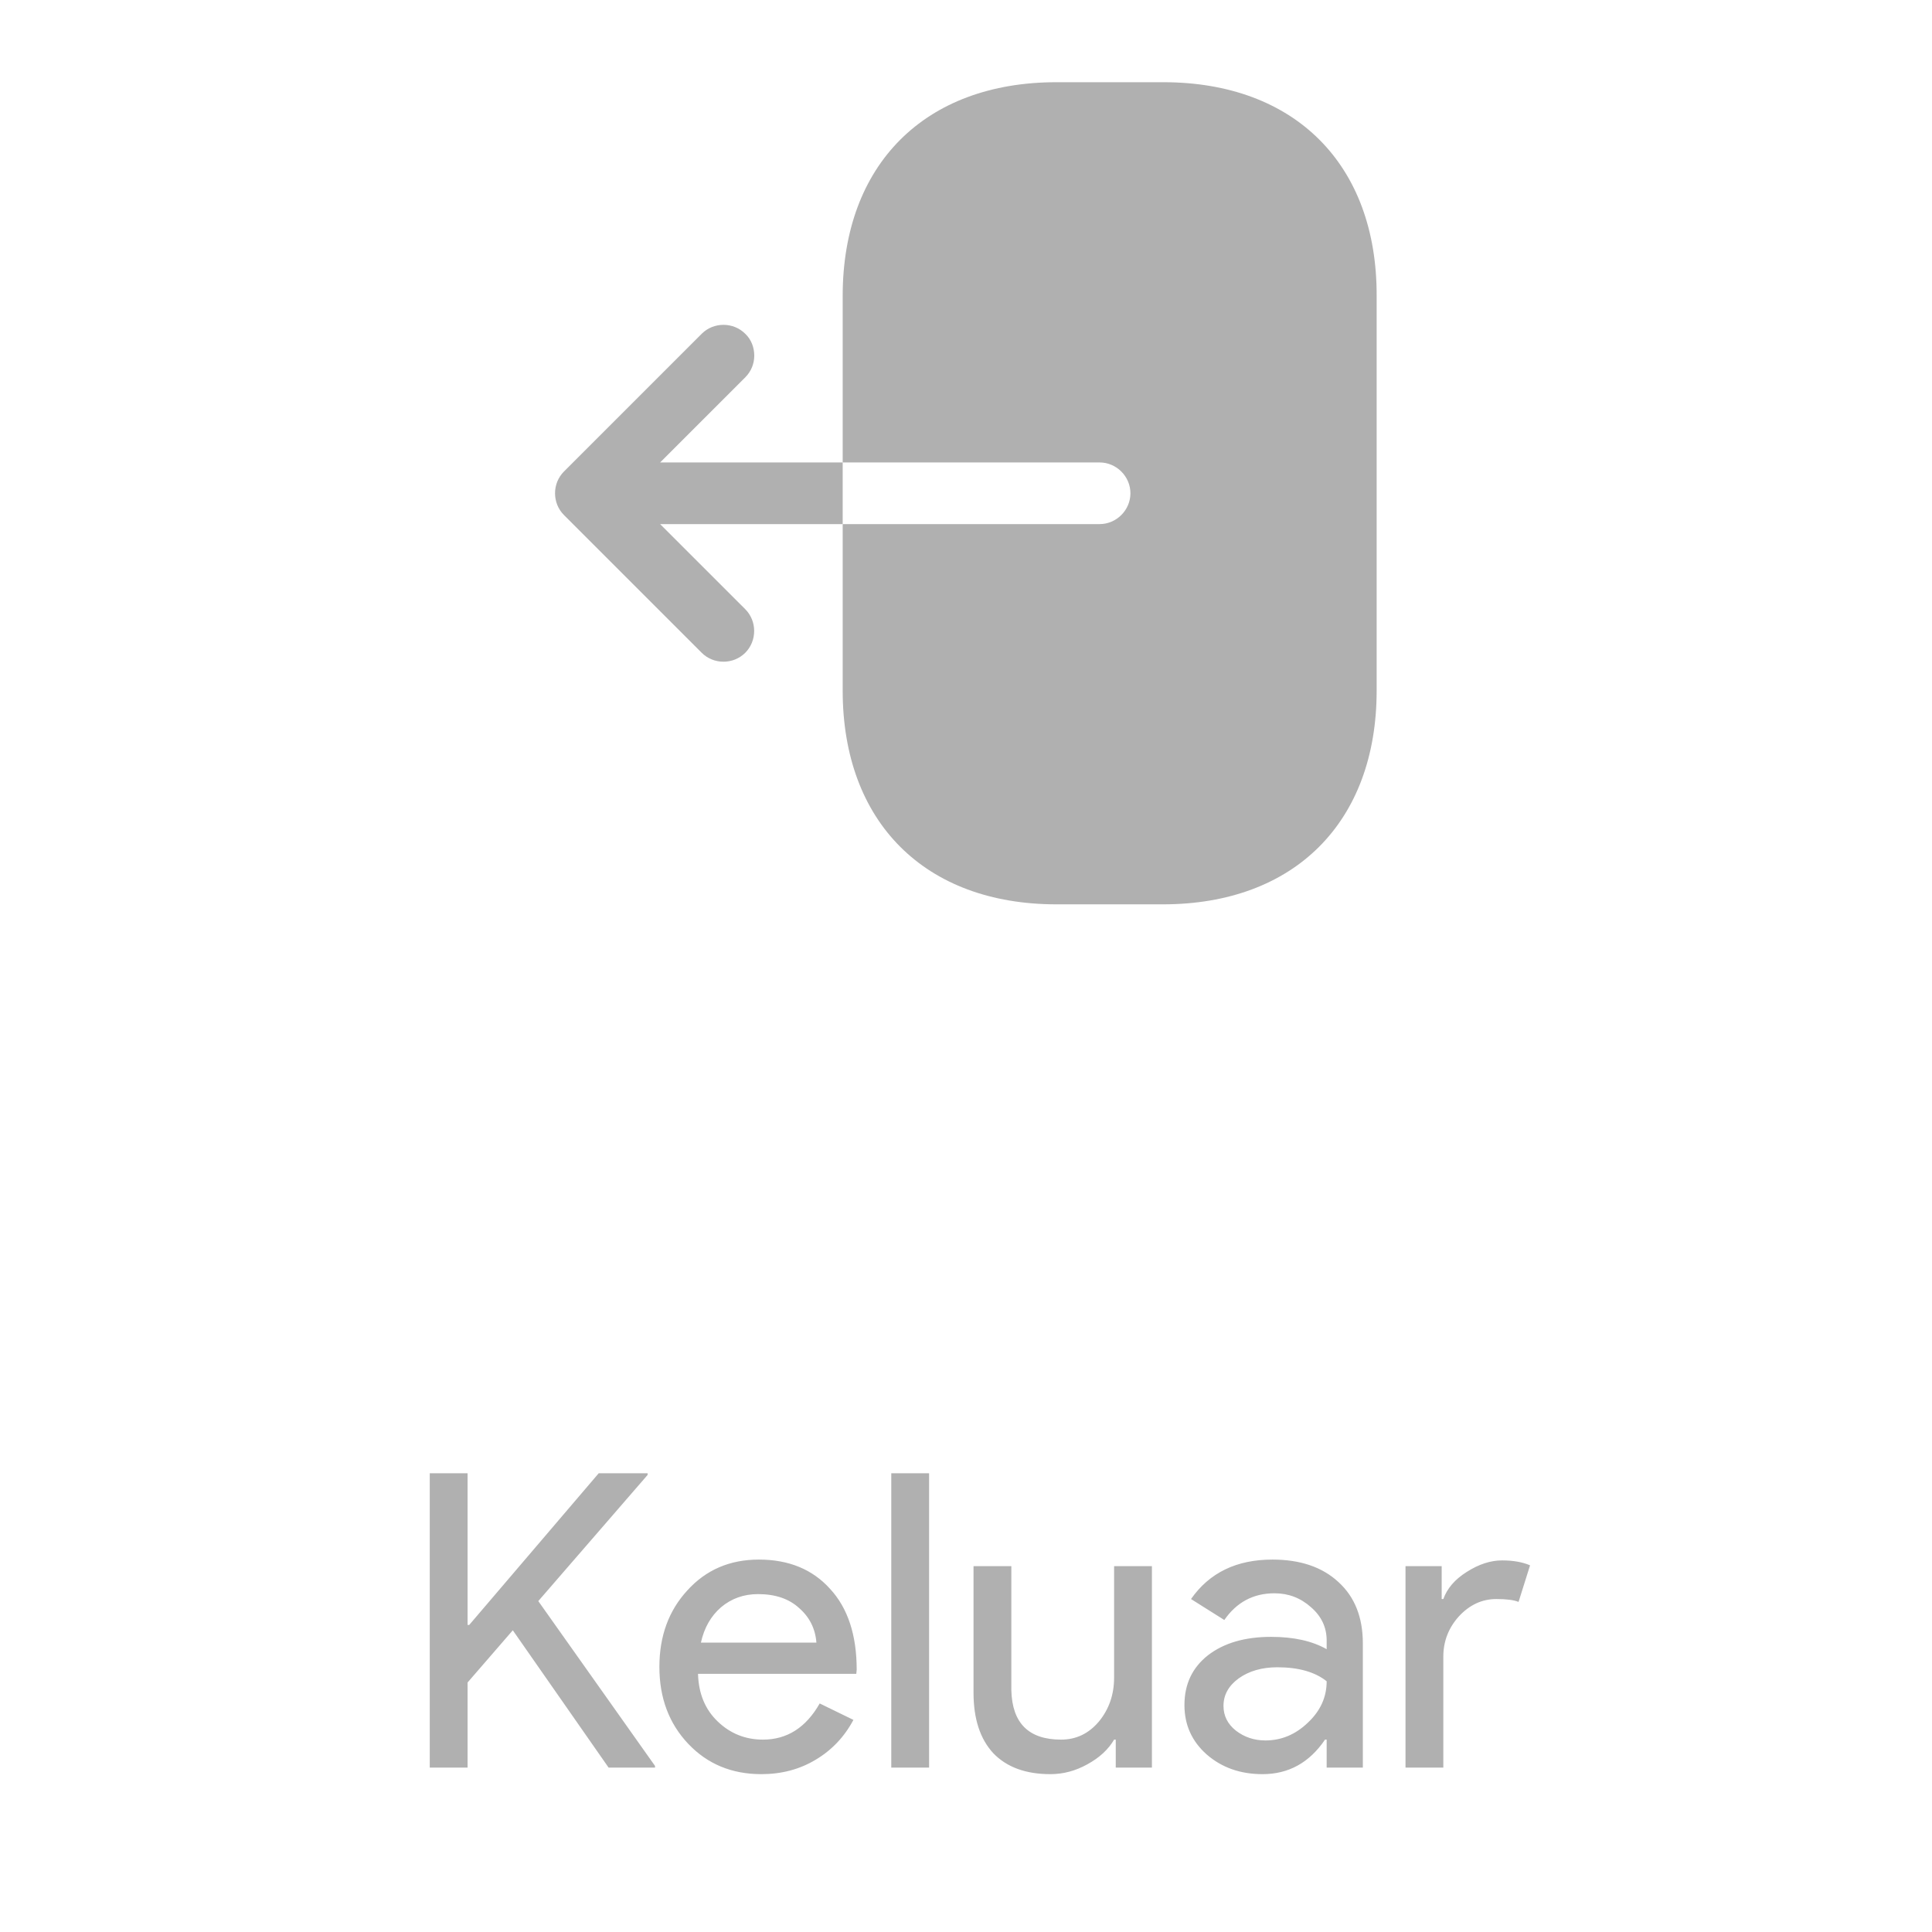
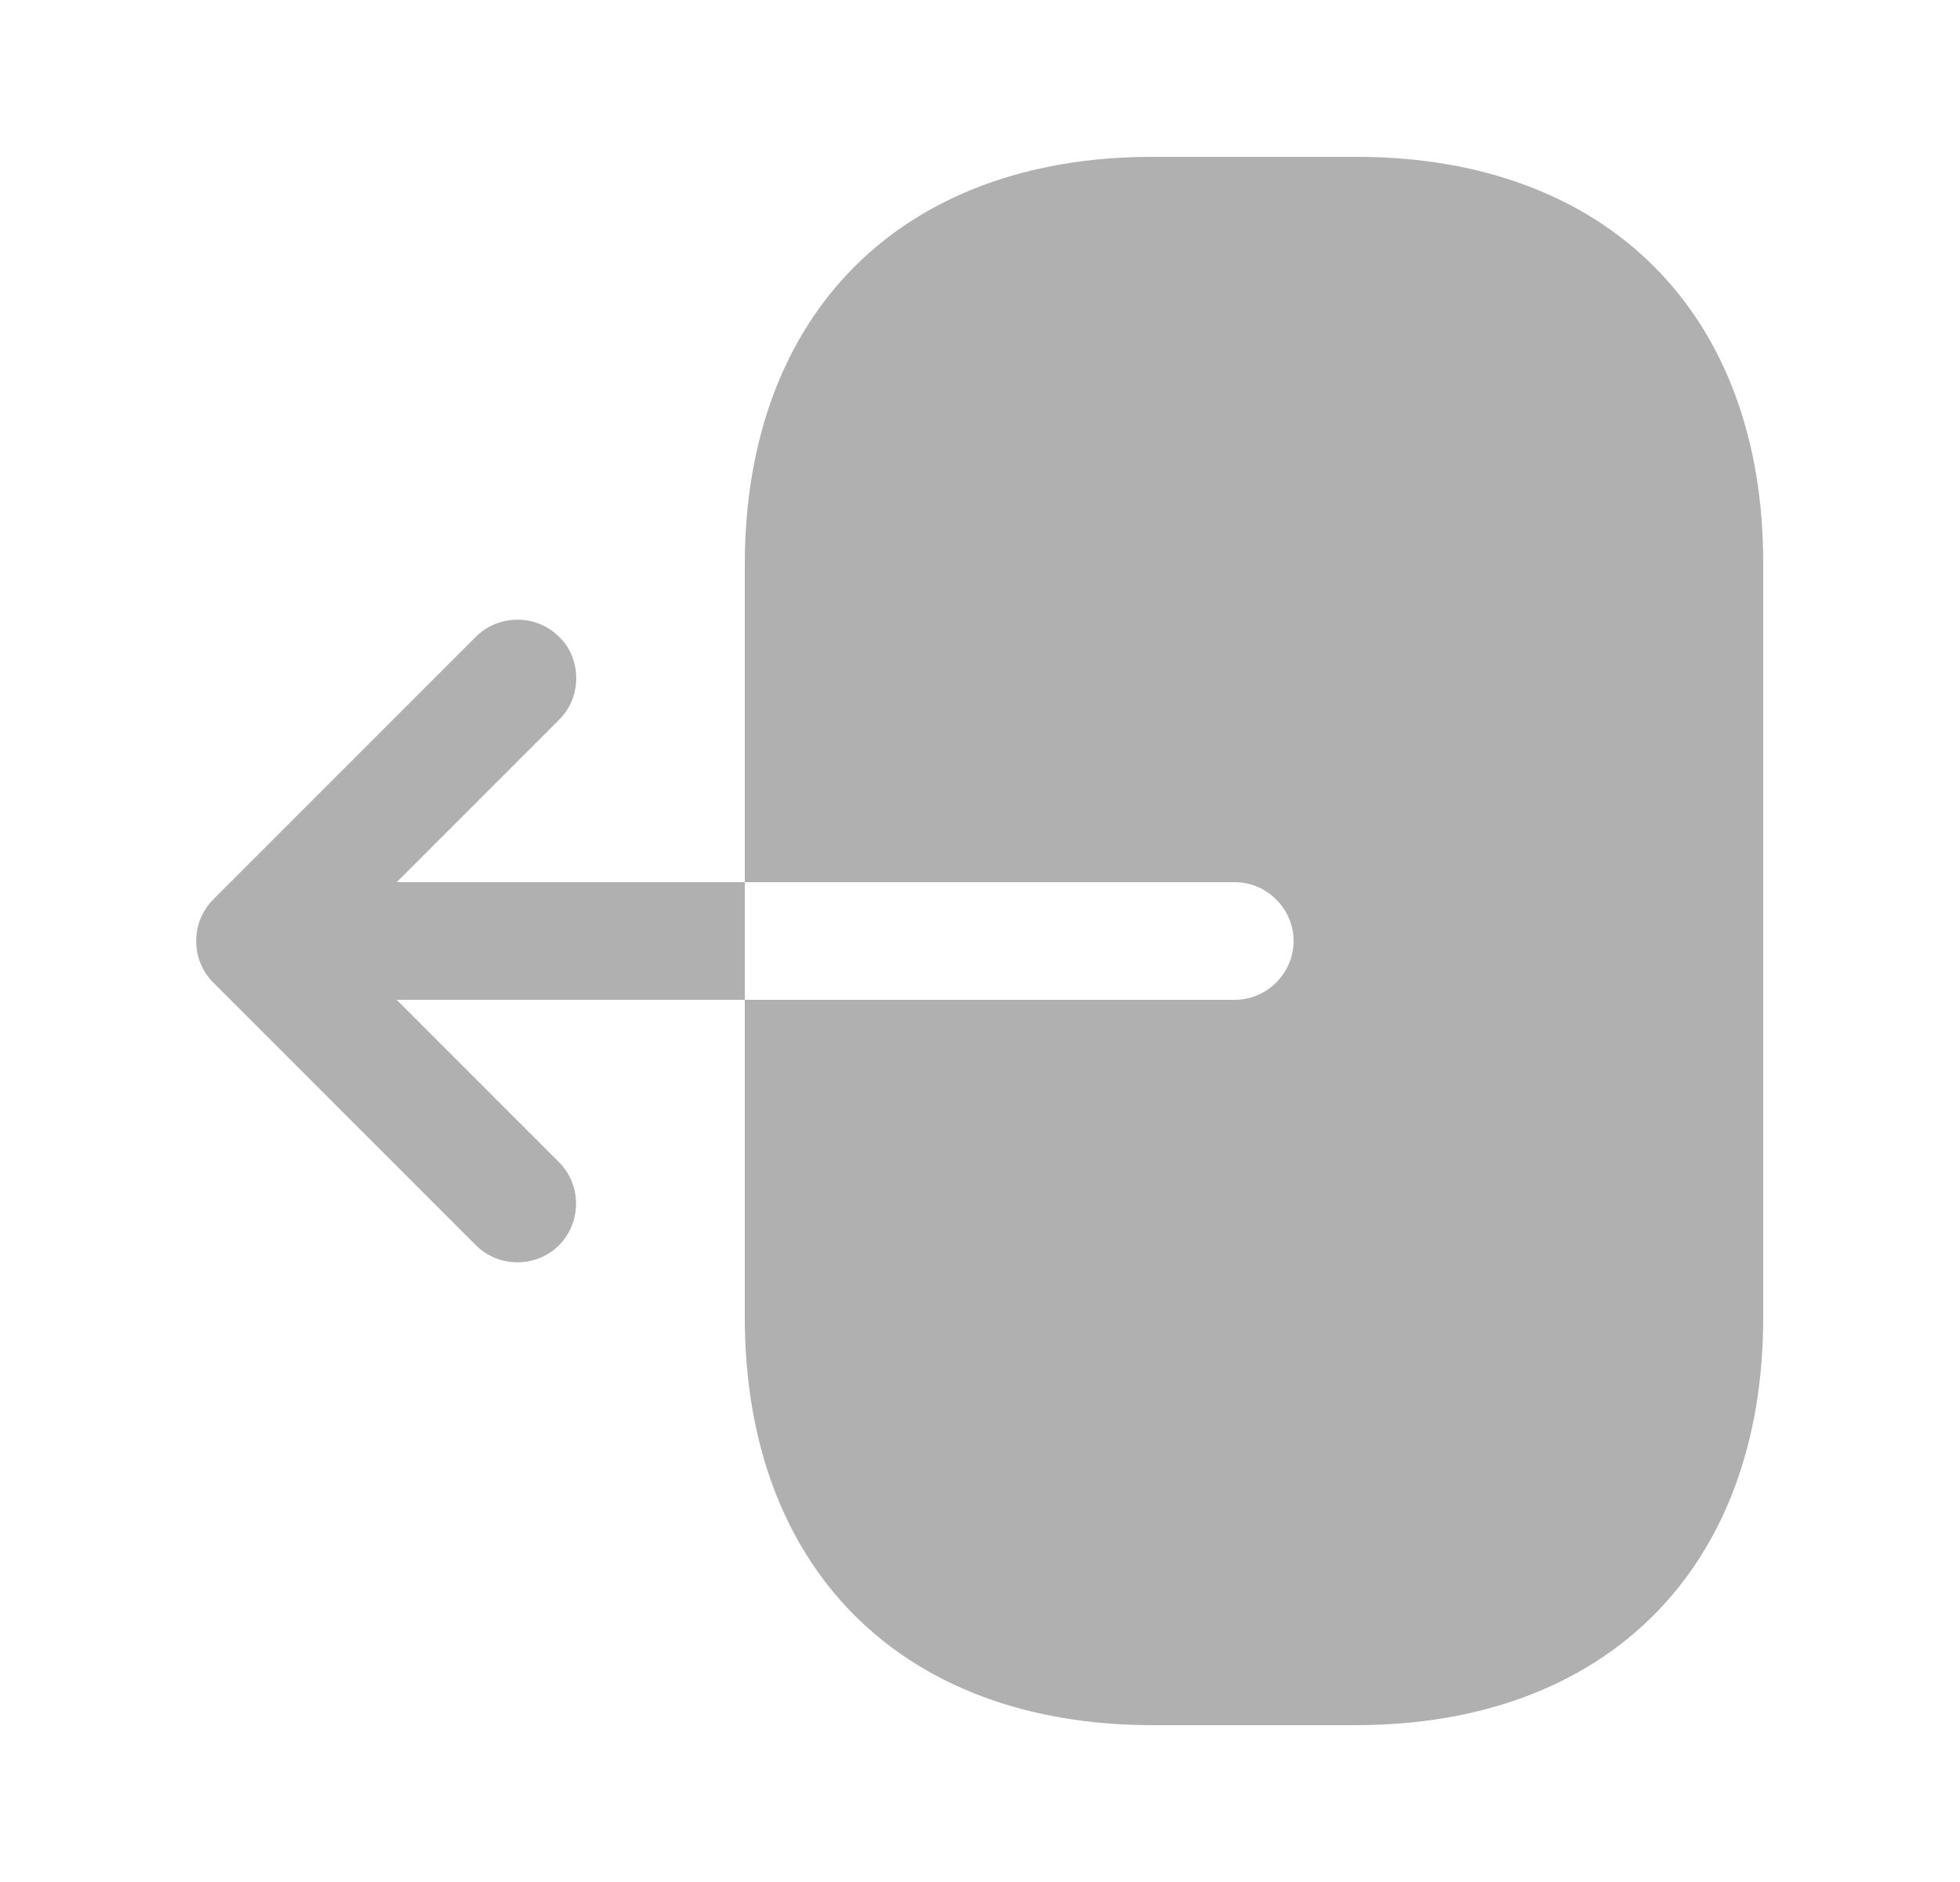
- <svg xmlns="http://www.w3.org/2000/svg" width="47" height="47" viewBox="0 0 47 47" fill="none">
-   <path d="M28.3 2H25.7C22.5 2 20.5 4 20.5 7.2V11.25H26.75C27.16 11.25 27.5 11.59 27.5 12C27.5 12.41 27.16 12.75 26.75 12.75H20.5V16.8C20.5 20 22.5 22 25.7 22H28.29C31.49 22 33.49 20 33.49 16.8V7.2C33.5 4 31.5 2 28.3 2Z" fill="#B0B0B0" />
-   <path d="M16.059 11.25L18.13 9.18C18.279 9.03 18.349 8.84 18.349 8.65C18.349 8.46 18.279 8.26 18.13 8.12C17.84 7.83 17.36 7.83 17.07 8.12L13.72 11.47C13.43 11.76 13.43 12.24 13.72 12.53L17.07 15.88C17.36 16.17 17.84 16.17 18.13 15.88C18.419 15.59 18.419 15.11 18.13 14.82L16.059 12.75H20.5V11.25H16.059Z" fill="#B0B0B0" />
-   <path d="M14.565 35.84H15.755V35.88L13.095 38.95L15.935 42.96V43H14.805L12.475 39.66L11.375 40.93V43H10.455V35.84H11.375V39.53H11.415L14.565 35.84ZM18.521 43.16C17.801 43.16 17.207 42.913 16.741 42.42C16.274 41.927 16.041 41.303 16.041 40.55C16.041 39.803 16.267 39.183 16.721 38.69C17.174 38.19 17.754 37.94 18.461 37.94C19.187 37.94 19.764 38.177 20.191 38.65C20.624 39.117 20.841 39.773 20.841 40.62L20.831 40.72H16.981C16.994 41.2 17.154 41.587 17.461 41.88C17.767 42.173 18.134 42.32 18.561 42.32C19.147 42.32 19.607 42.027 19.941 41.44L20.761 41.84C20.541 42.253 20.234 42.577 19.841 42.81C19.454 43.043 19.014 43.16 18.521 43.16ZM17.051 39.96H19.861C19.834 39.62 19.694 39.34 19.441 39.12C19.194 38.893 18.861 38.78 18.441 38.78C18.094 38.78 17.794 38.887 17.541 39.1C17.294 39.313 17.131 39.6 17.051 39.96ZM22.602 35.84V43H21.682V35.84H22.602ZM28.023 43H27.143V42.32H27.103C26.963 42.56 26.746 42.76 26.453 42.92C26.166 43.08 25.866 43.16 25.553 43.16C24.953 43.16 24.49 42.99 24.163 42.65C23.843 42.303 23.683 41.813 23.683 41.18V38.1H24.603V41.12C24.623 41.92 25.026 42.32 25.813 42.32C26.18 42.32 26.486 42.173 26.733 41.88C26.98 41.58 27.103 41.223 27.103 40.81V38.1H28.023V43ZM29.764 41.5C29.764 41.74 29.864 41.94 30.064 42.1C30.271 42.26 30.511 42.34 30.784 42.34C31.171 42.34 31.514 42.197 31.814 41.91C32.121 41.623 32.274 41.287 32.274 40.9C31.988 40.673 31.587 40.56 31.074 40.56C30.701 40.56 30.387 40.65 30.134 40.83C29.887 41.01 29.764 41.233 29.764 41.5ZM30.954 37.94C31.634 37.94 32.171 38.123 32.564 38.49C32.958 38.85 33.154 39.347 33.154 39.98V43H32.274V42.32H32.234C31.854 42.88 31.348 43.16 30.714 43.16C30.174 43.16 29.721 43 29.354 42.68C28.994 42.36 28.814 41.96 28.814 41.48C28.814 40.973 29.004 40.57 29.384 40.27C29.771 39.97 30.284 39.82 30.924 39.82C31.471 39.82 31.921 39.92 32.274 40.12V39.91C32.274 39.59 32.148 39.32 31.894 39.1C31.641 38.873 31.344 38.76 31.004 38.76C30.491 38.76 30.084 38.977 29.784 39.41L28.974 38.9C29.421 38.26 30.081 37.94 30.954 37.94ZM35.112 43H34.192V38.1H35.072V38.9H35.112C35.205 38.64 35.395 38.42 35.682 38.24C35.975 38.053 36.262 37.96 36.542 37.96C36.809 37.96 37.035 38 37.222 38.08L36.942 38.97C36.828 38.923 36.648 38.9 36.402 38.9C36.055 38.9 35.752 39.04 35.492 39.32C35.239 39.6 35.112 39.927 35.112 40.3V43Z" fill="#B0B0B0" />
+ <svg xmlns="http://www.w3.org/2000/svg" width="25" height="24" viewBox="0 0 25 24" fill="none">
+   <path d="M17.3 2H14.7C11.5 2 9.5 4 9.5 7.2V11.25H15.75C16.16 11.25 16.5 11.59 16.5 12C16.5 12.41 16.16 12.75 15.75 12.75H9.5V16.8C9.5 20 11.5 22 14.7 22H17.29C20.49 22 22.49 20 22.49 16.8V7.2C22.5 4 20.5 2 17.3 2Z" fill="#B0B0B0" />
+   <path d="M5.06 11.25L7.13 9.18C7.28 9.03 7.35 8.84 7.35 8.65C7.35 8.46 7.28 8.26 7.13 8.12C6.84 7.83 6.36 7.83 6.07 8.12L2.72 11.47C2.43 11.76 2.43 12.24 2.72 12.53L6.07 15.88C6.36 16.17 6.84 16.17 7.13 15.88C7.42 15.59 7.42 15.11 7.13 14.82L5.06 12.75H9.5V11.25H5.06Z" fill="#B0B0B0" />
</svg>
